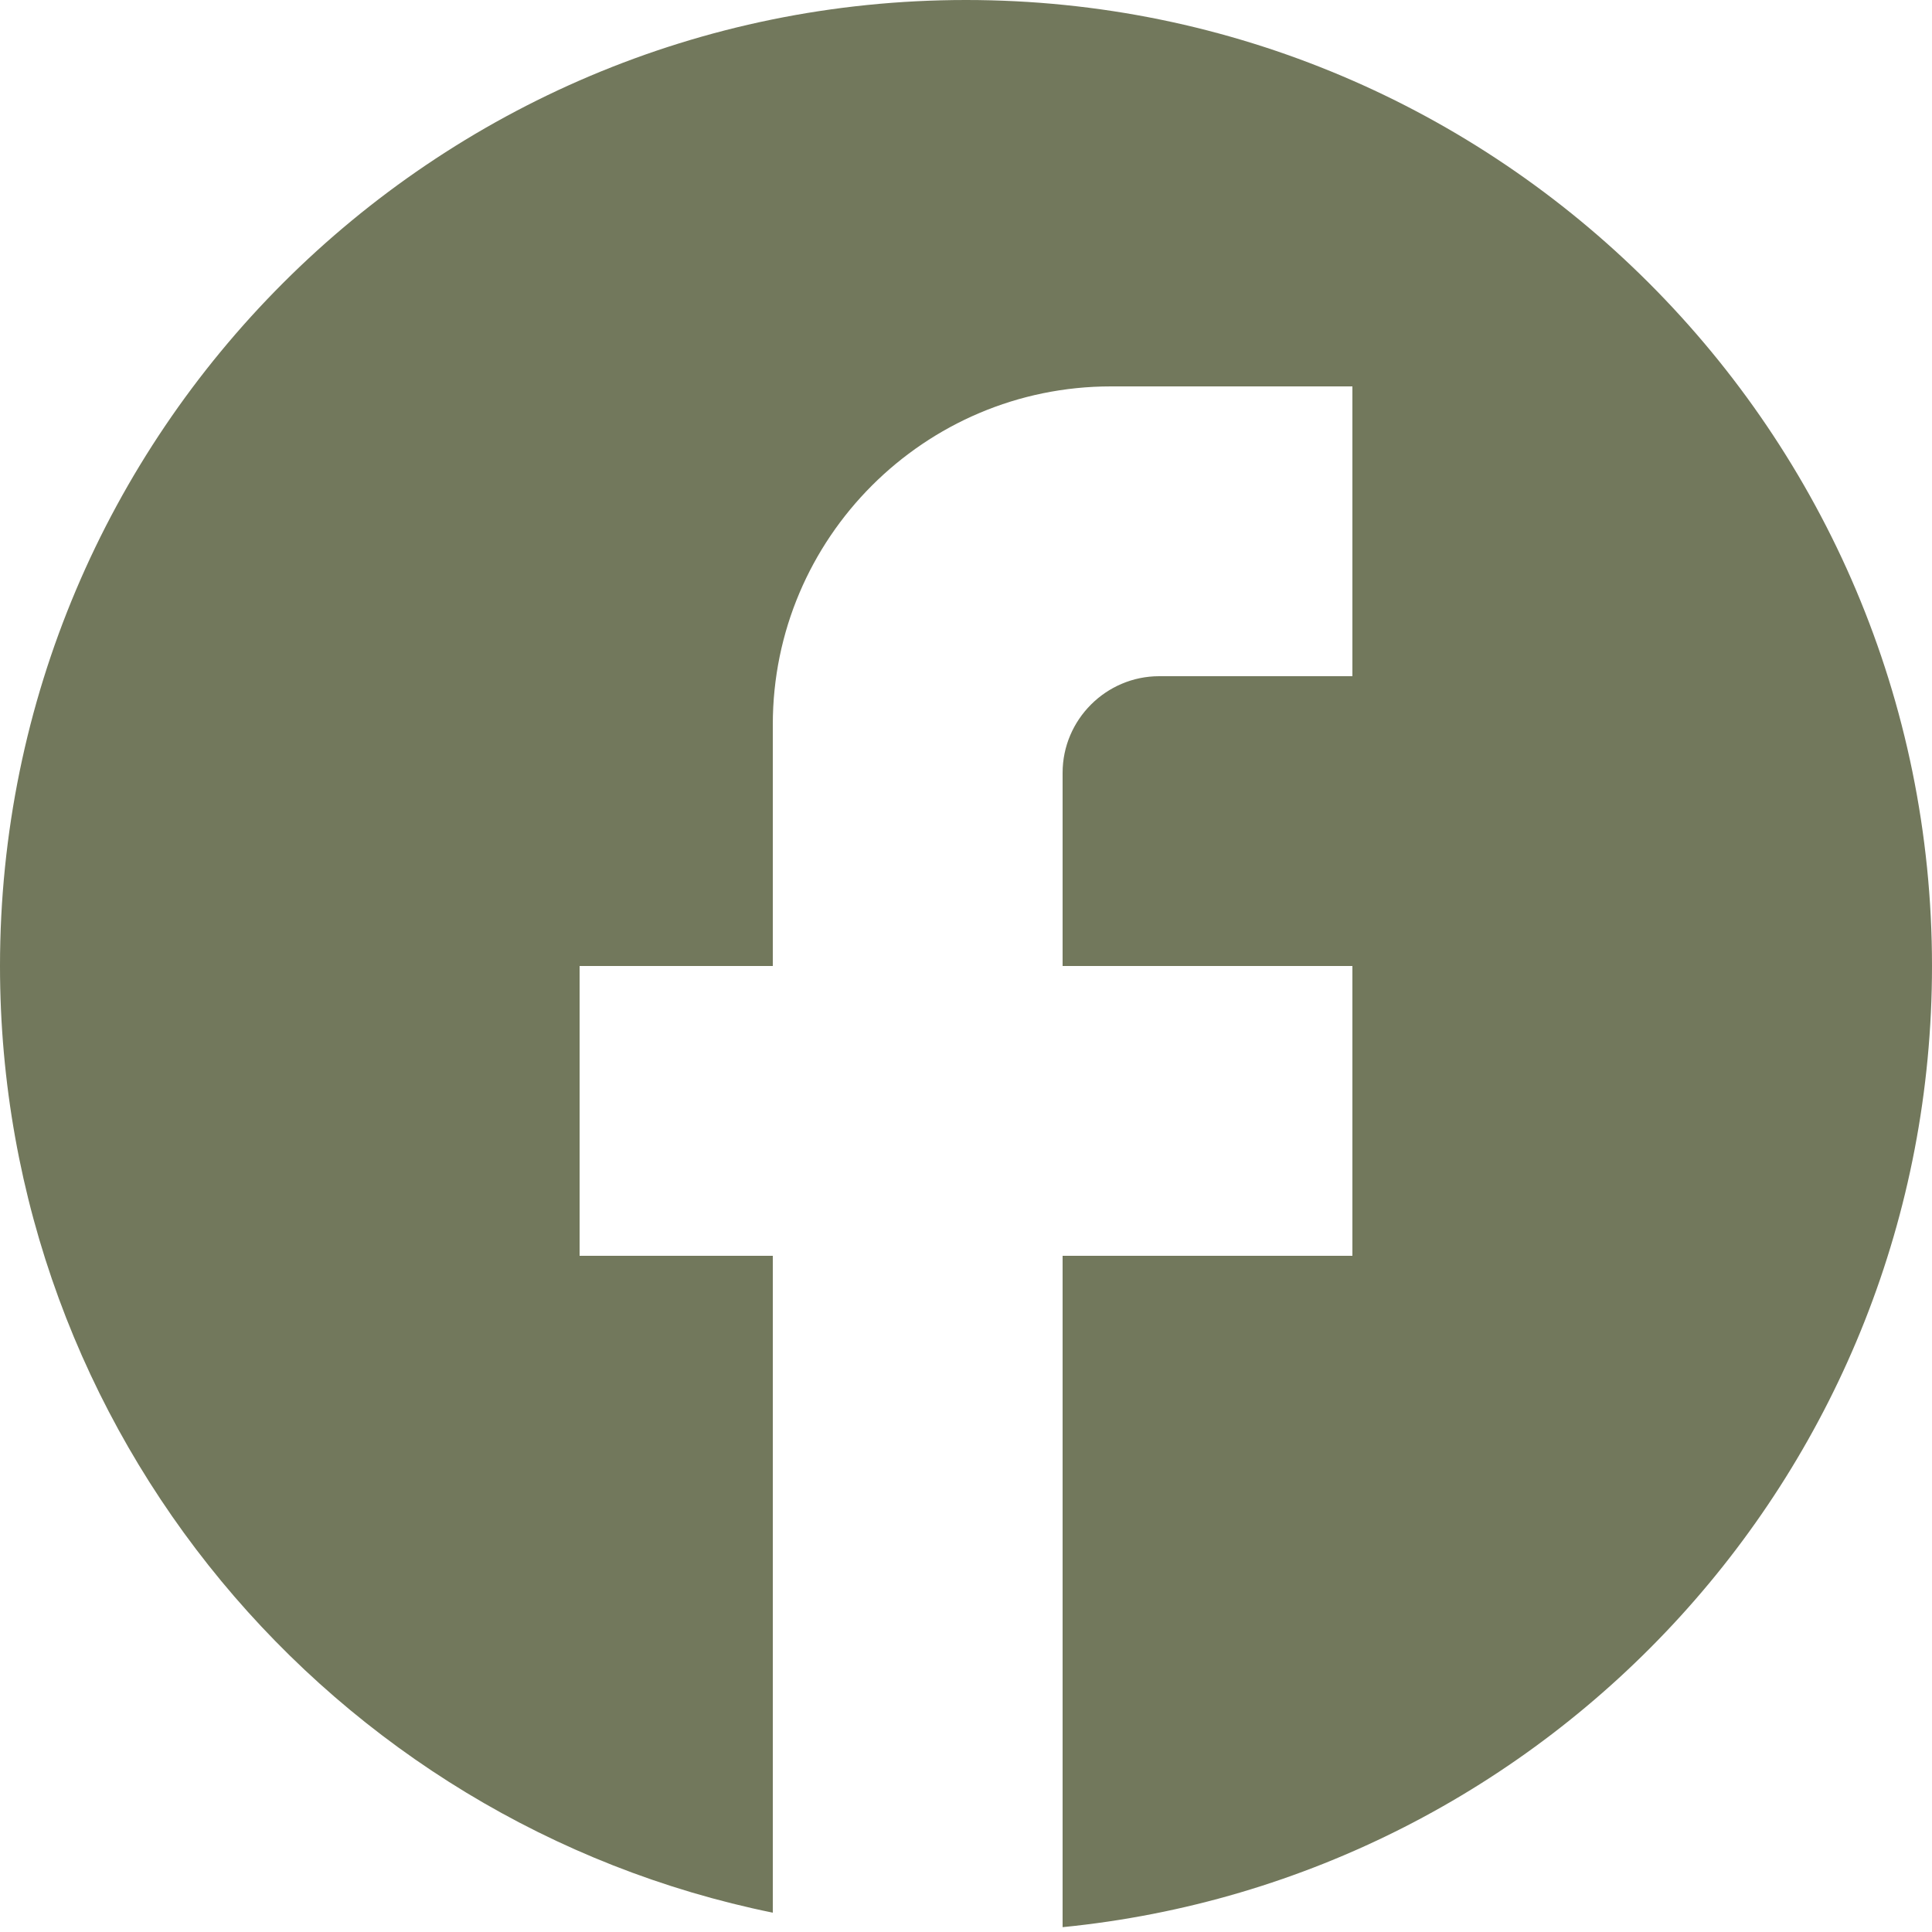
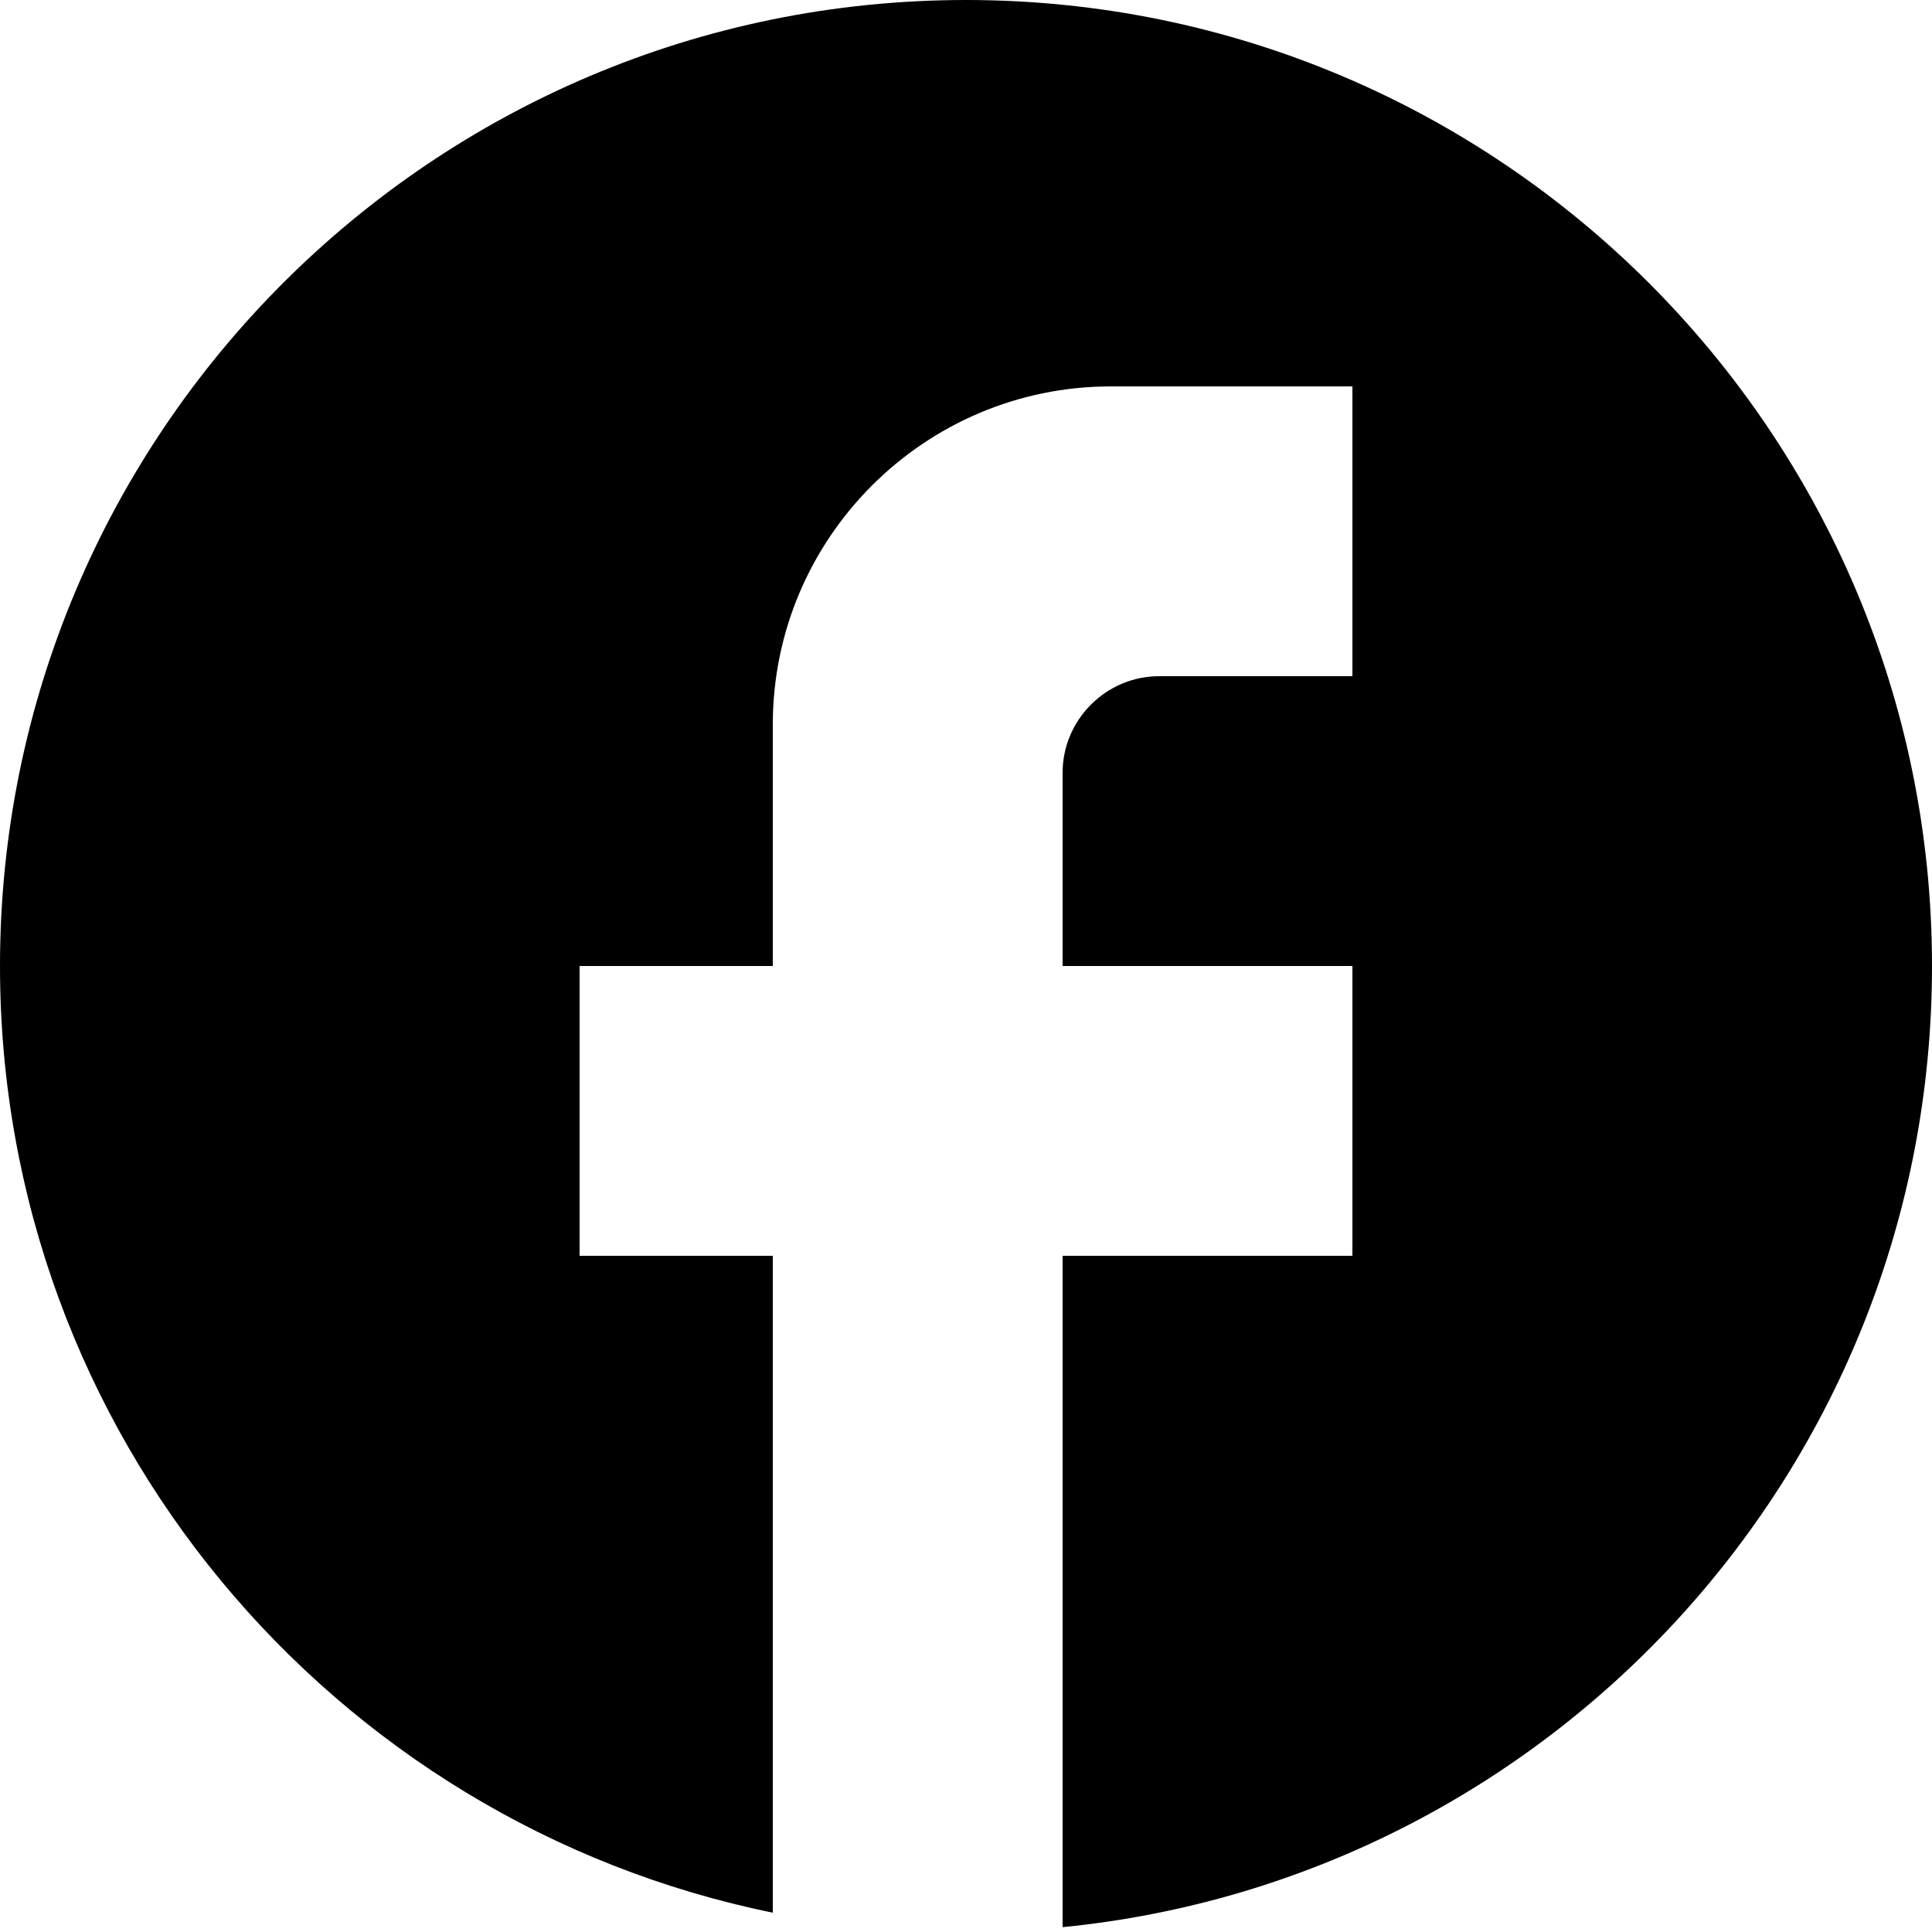
- <svg xmlns="http://www.w3.org/2000/svg" width="100" height="100" viewBox="0 0 100 100" fill="none">
-   <path d="M100 50C100 22.4 77.6 0 50 0C22.4 0 0 22.4 0 50C0 74.2 17.2 94.35 40 99V65H30V50H40V37.5C40 27.85 47.85 20 57.5 20H70V35H60C57.25 35 55 37.25 55 40V50H70V65H55V99.75C80.25 97.25 100 75.95 100 50Z" fill="#72785C" />
+ <svg xmlns="http://www.w3.org/2000/svg" width="100" height="100" viewBox="0 0 100 100" fill="current" stroke="current">
+   <path d="M100 50C100 22.4 77.6 0 50 0C22.4 0 0 22.4 0 50C0 74.2 17.2 94.35 40 99V65H30V50H40V37.5C40 27.85 47.85 20 57.5 20H70V35H60C57.25 35 55 37.25 55 40V50H70V65H55V99.75C80.25 97.25 100 75.95 100 50Z" />
</svg>
